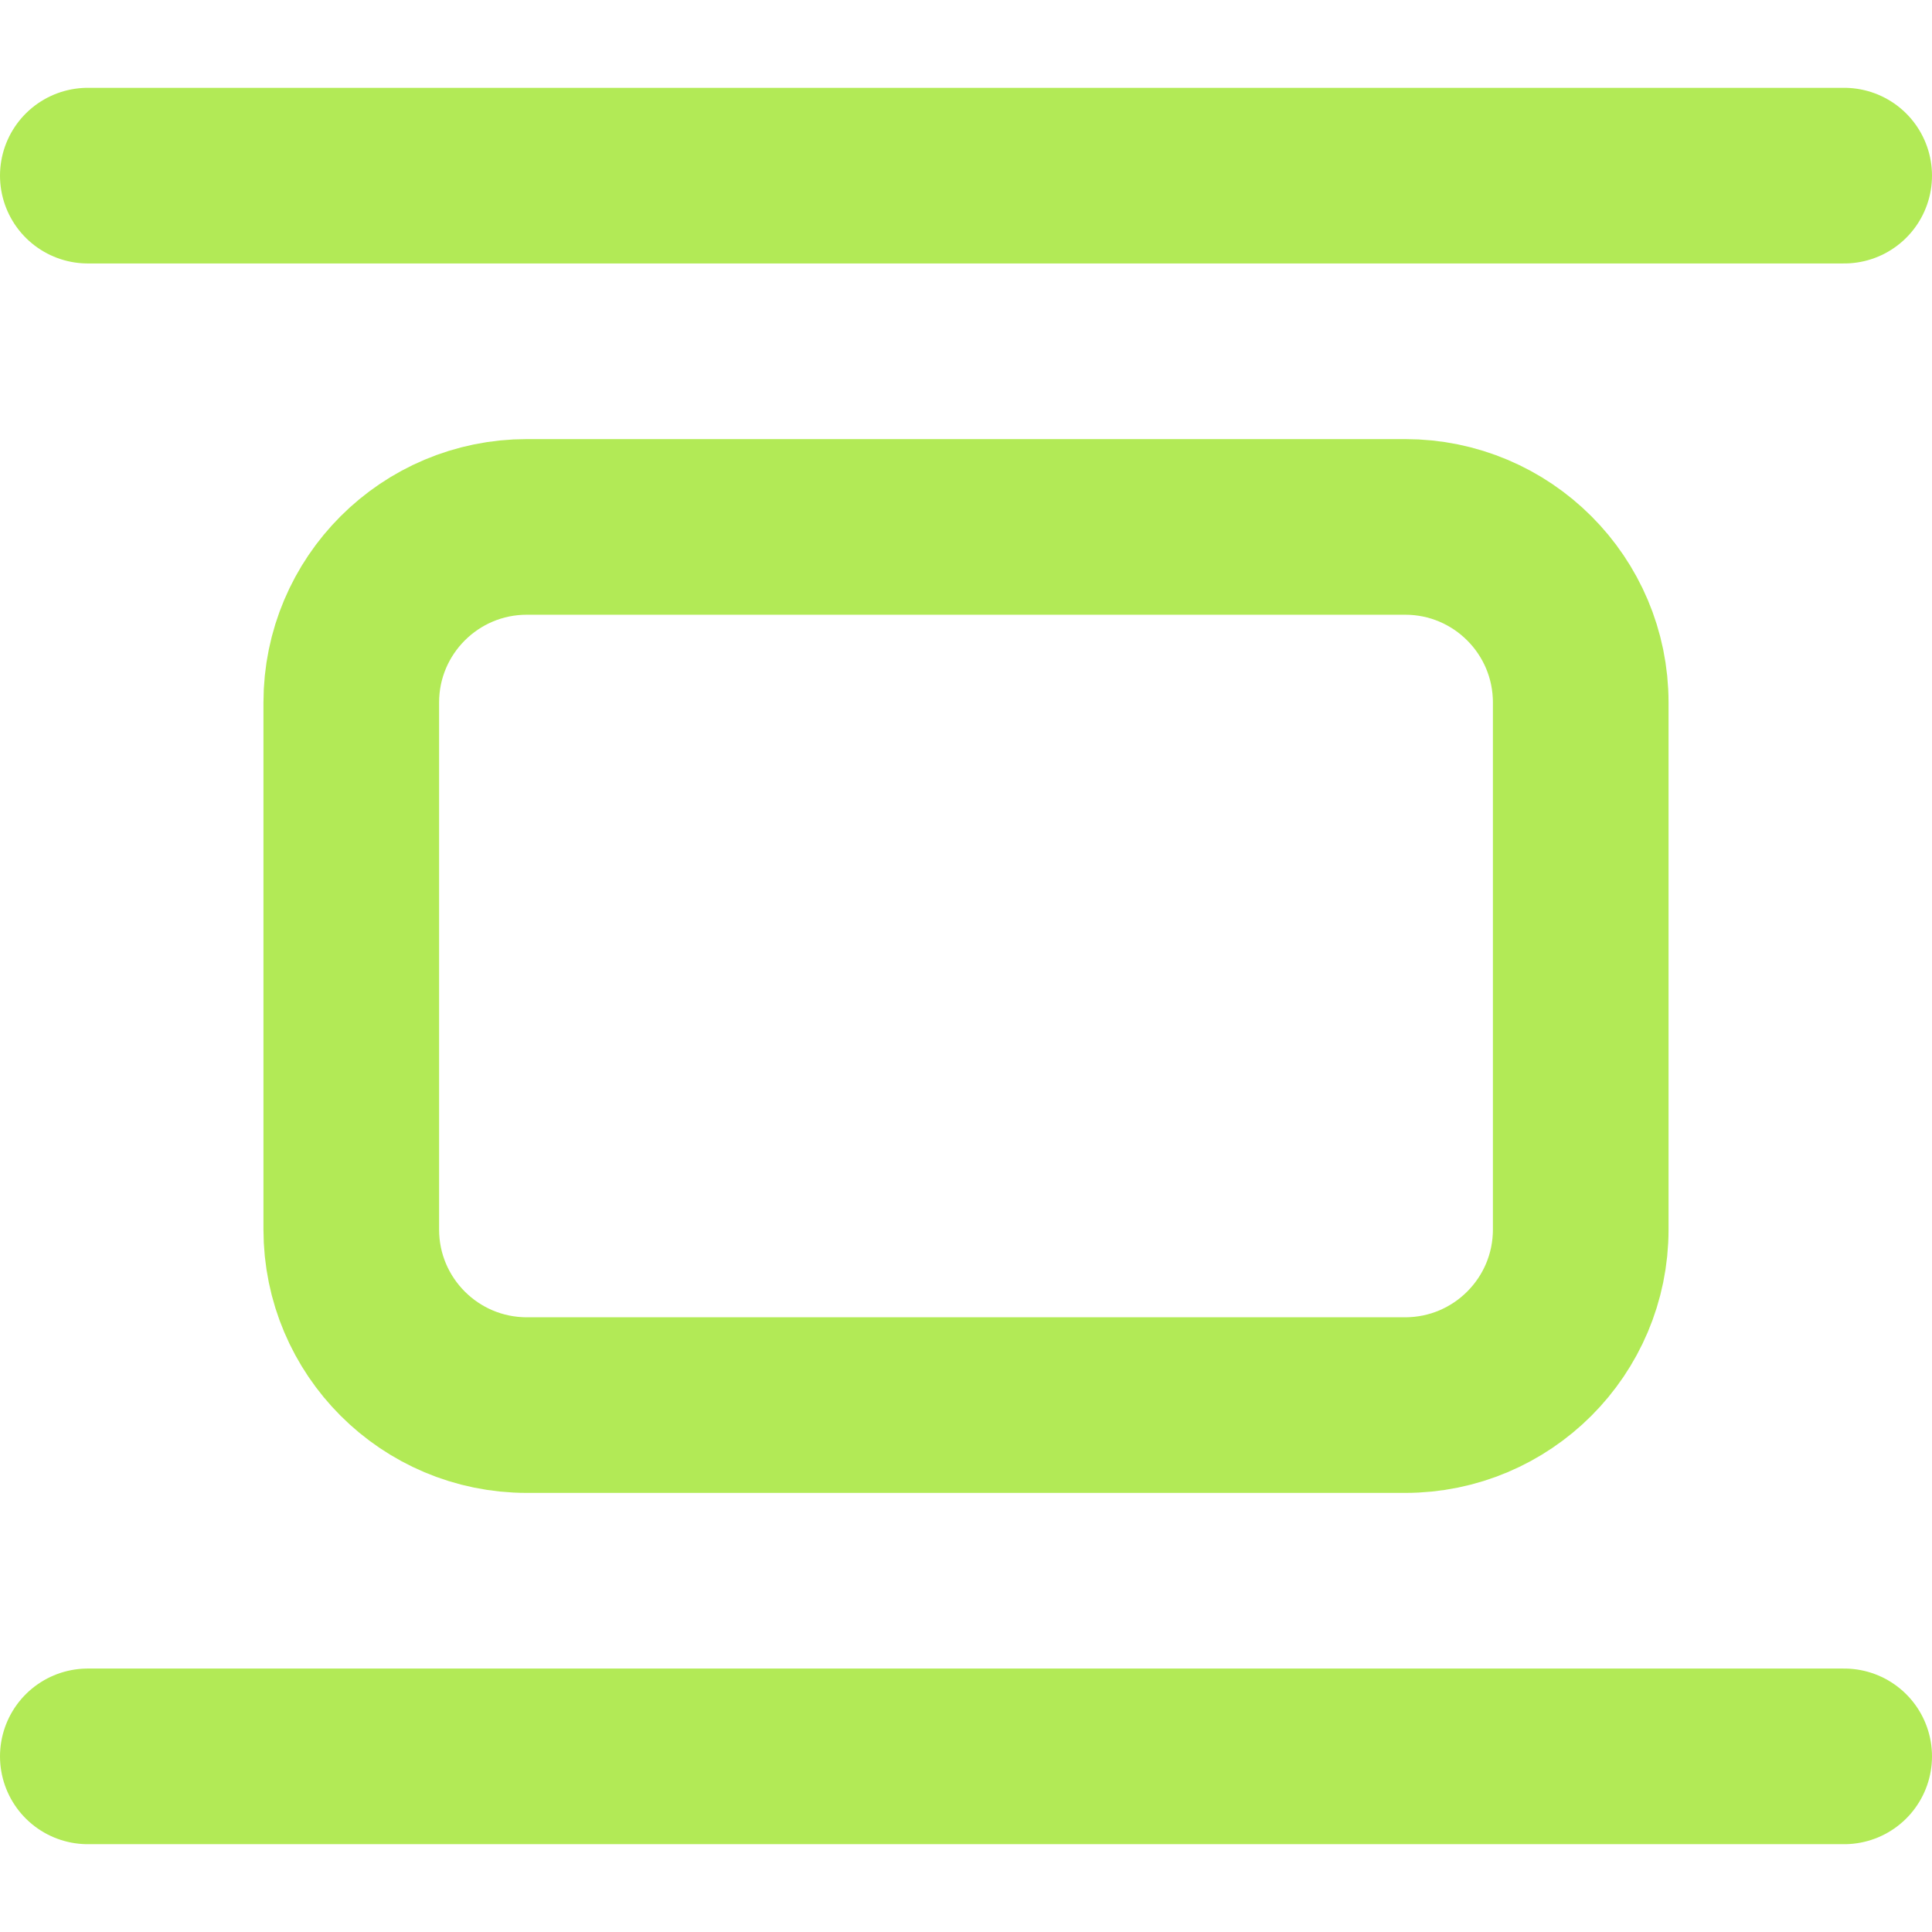
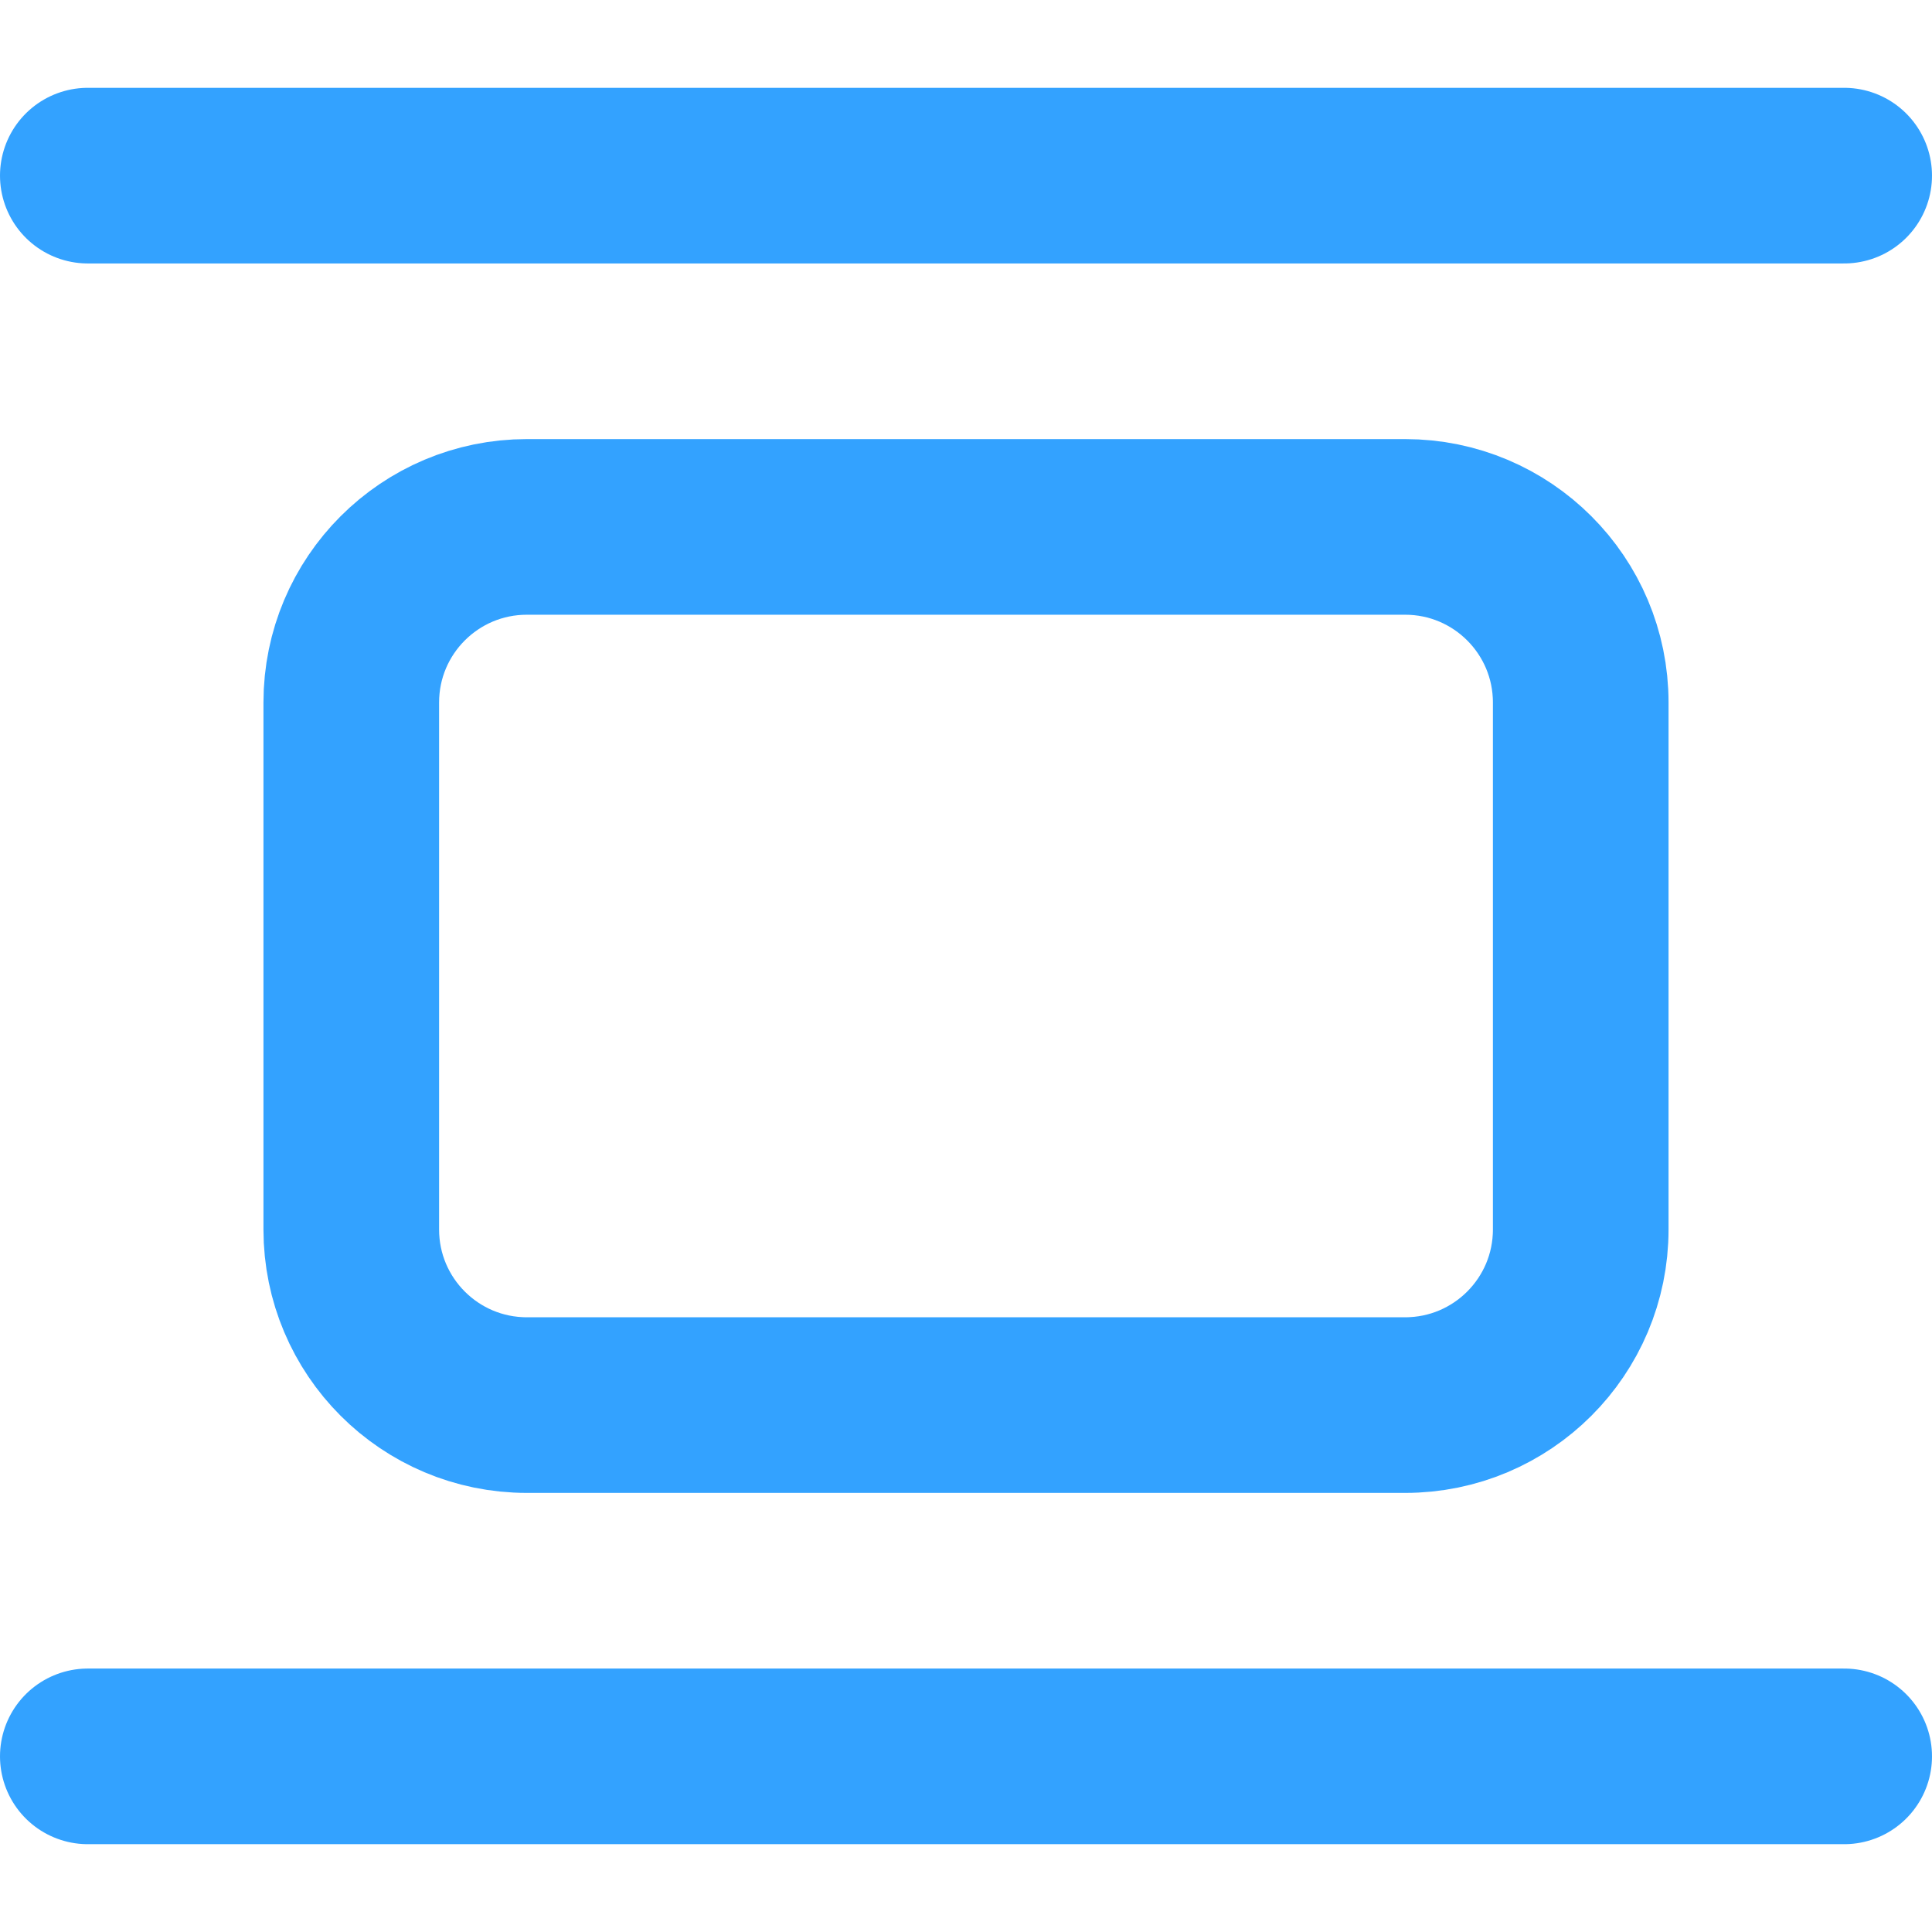
<svg xmlns="http://www.w3.org/2000/svg" width="800px" height="800px" viewBox="0 -1 22 22" version="1.1">
  <g id="Free-Icons" stroke="none" stroke-width="1" fill="none" fill-rule="evenodd" stroke-linecap="round" stroke-linejoin="round">
-     <g transform="translate(-820, -600)" id="Group" stroke="#b2ea56" stroke-width="2">
+     <g transform="translate(-820, -600)" id="Group" stroke="#33A2FF" stroke-width="2">
      <g transform="translate(819, 598)" id="Shape">
        <line x1="2" y1="21" x2="22" y2="21">

</line>
        <line x1="2" y1="3" x2="22" y2="3">

</line>
        <path d="M17,17 L7,17 C5.895,17 5,16.105 5,15 L5,9 C5,7.895 5.895,7 7,7 L17,7 C18.105,7 19,7.895 19,9 L19,15 C19,16.105 18.105,17 17,17 Z">

</path>
      </g>
    </g>
  </g>
</svg>
